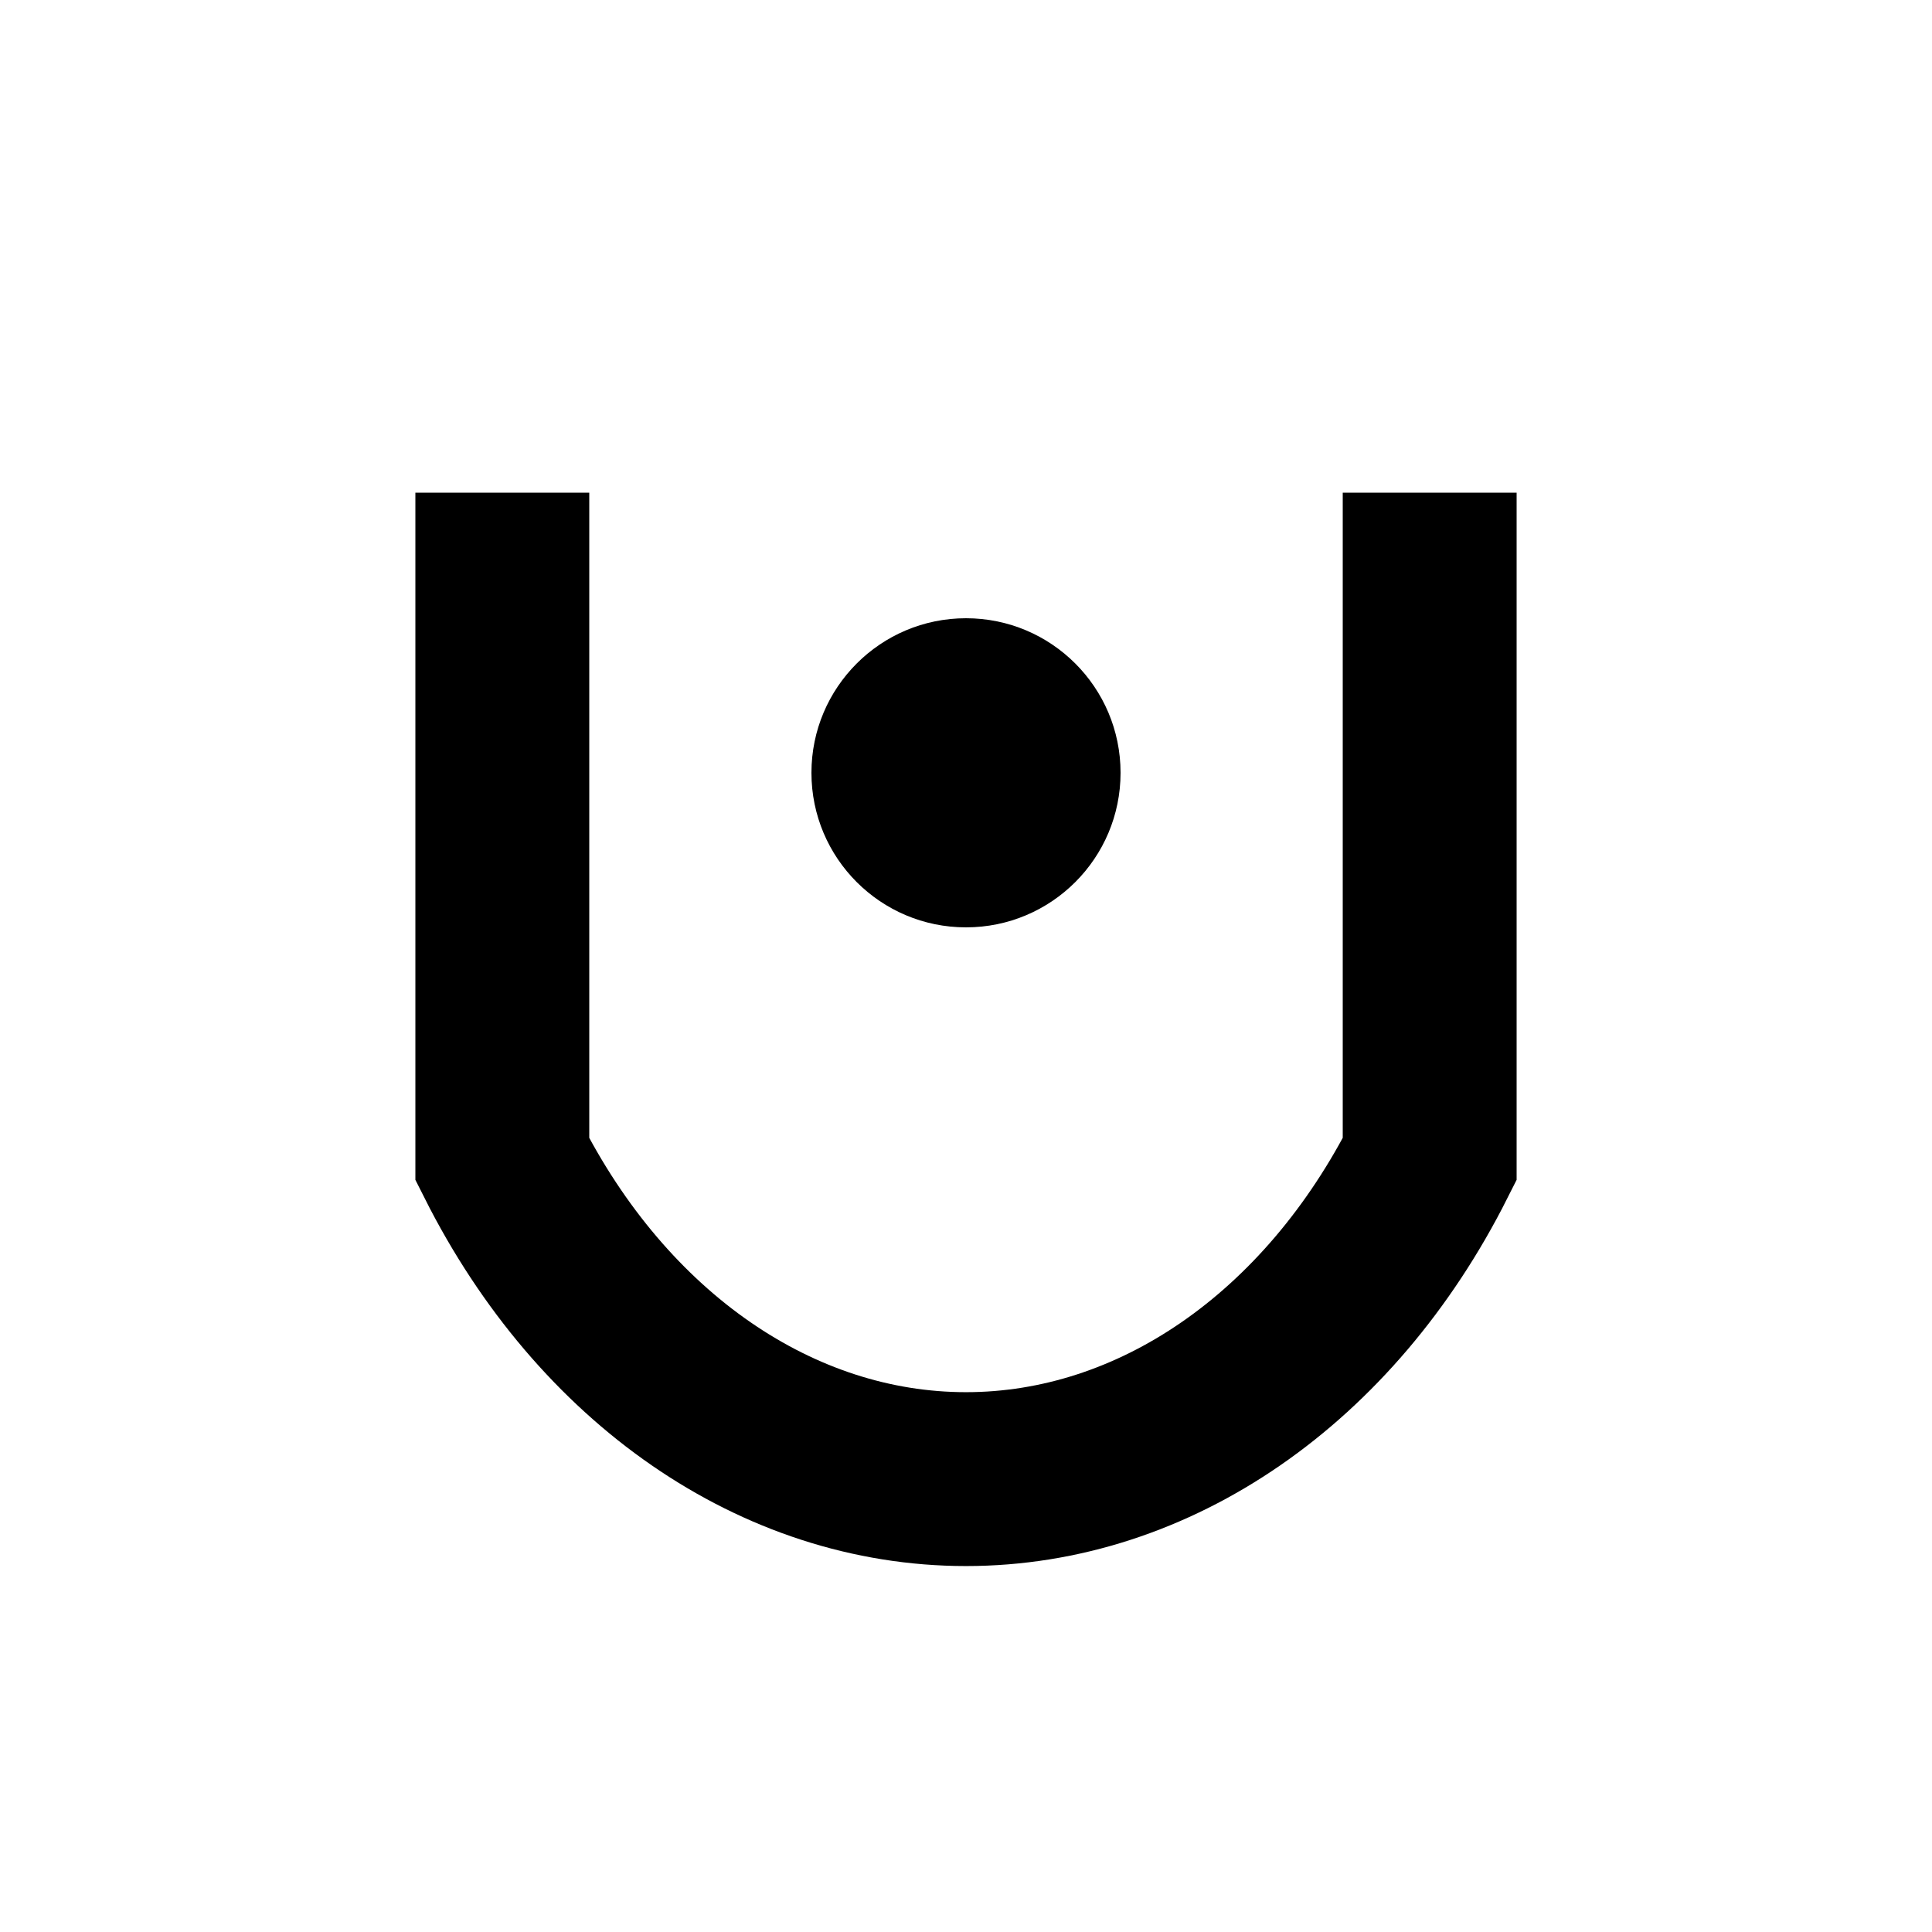
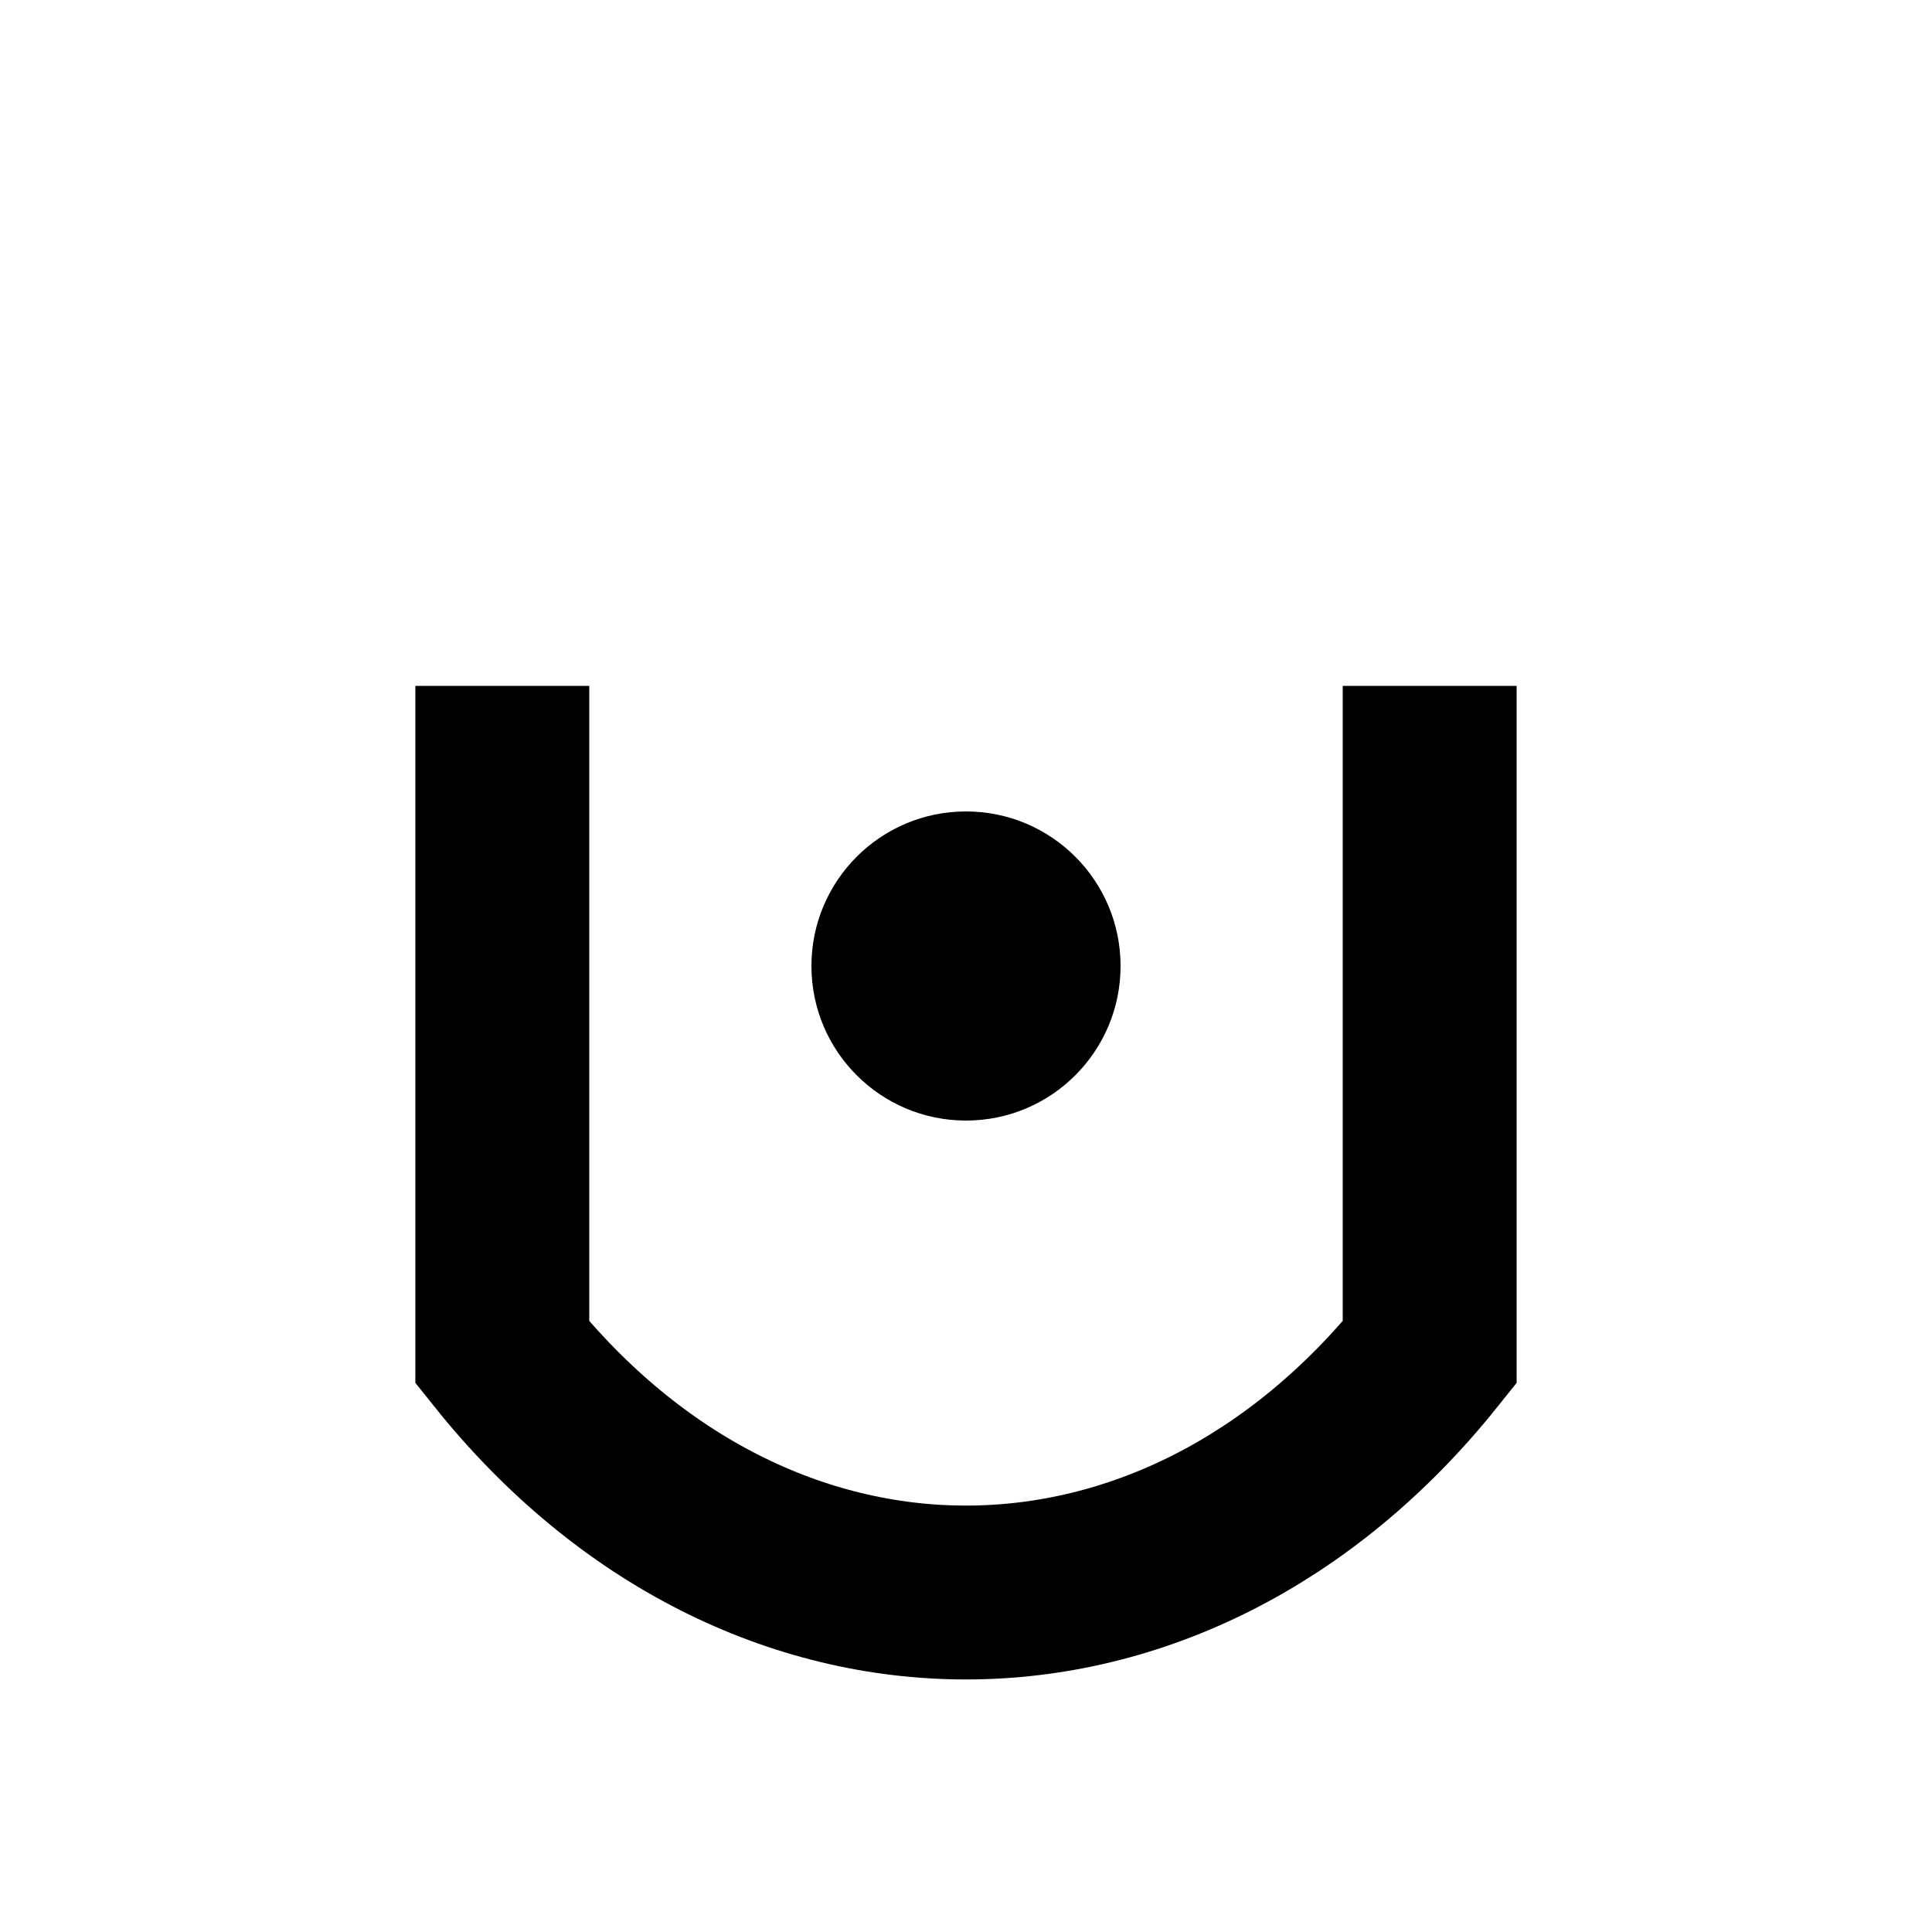
<svg xmlns="http://www.w3.org/2000/svg" viewBox="0 0 100 100" fill="none" stroke="currentColor" stroke-width="9" stroke-linecap="square" stroke-linejoin="miter">
-   <path d="M 26 30 L 26 60 A 28.36 35.44 0 0 0 74 60 L 74 30" />
-   <circle cx="50" cy="40" r="8.0" fill="currentColor" stroke="none" />
+   <path d="M 26 40 L 26 70 A 33.94 42.43 0 0 0 74 70 L 74 40" />
+   <circle cx="50" cy="50" r="8.0" fill="currentColor" stroke="none" />
</svg>
